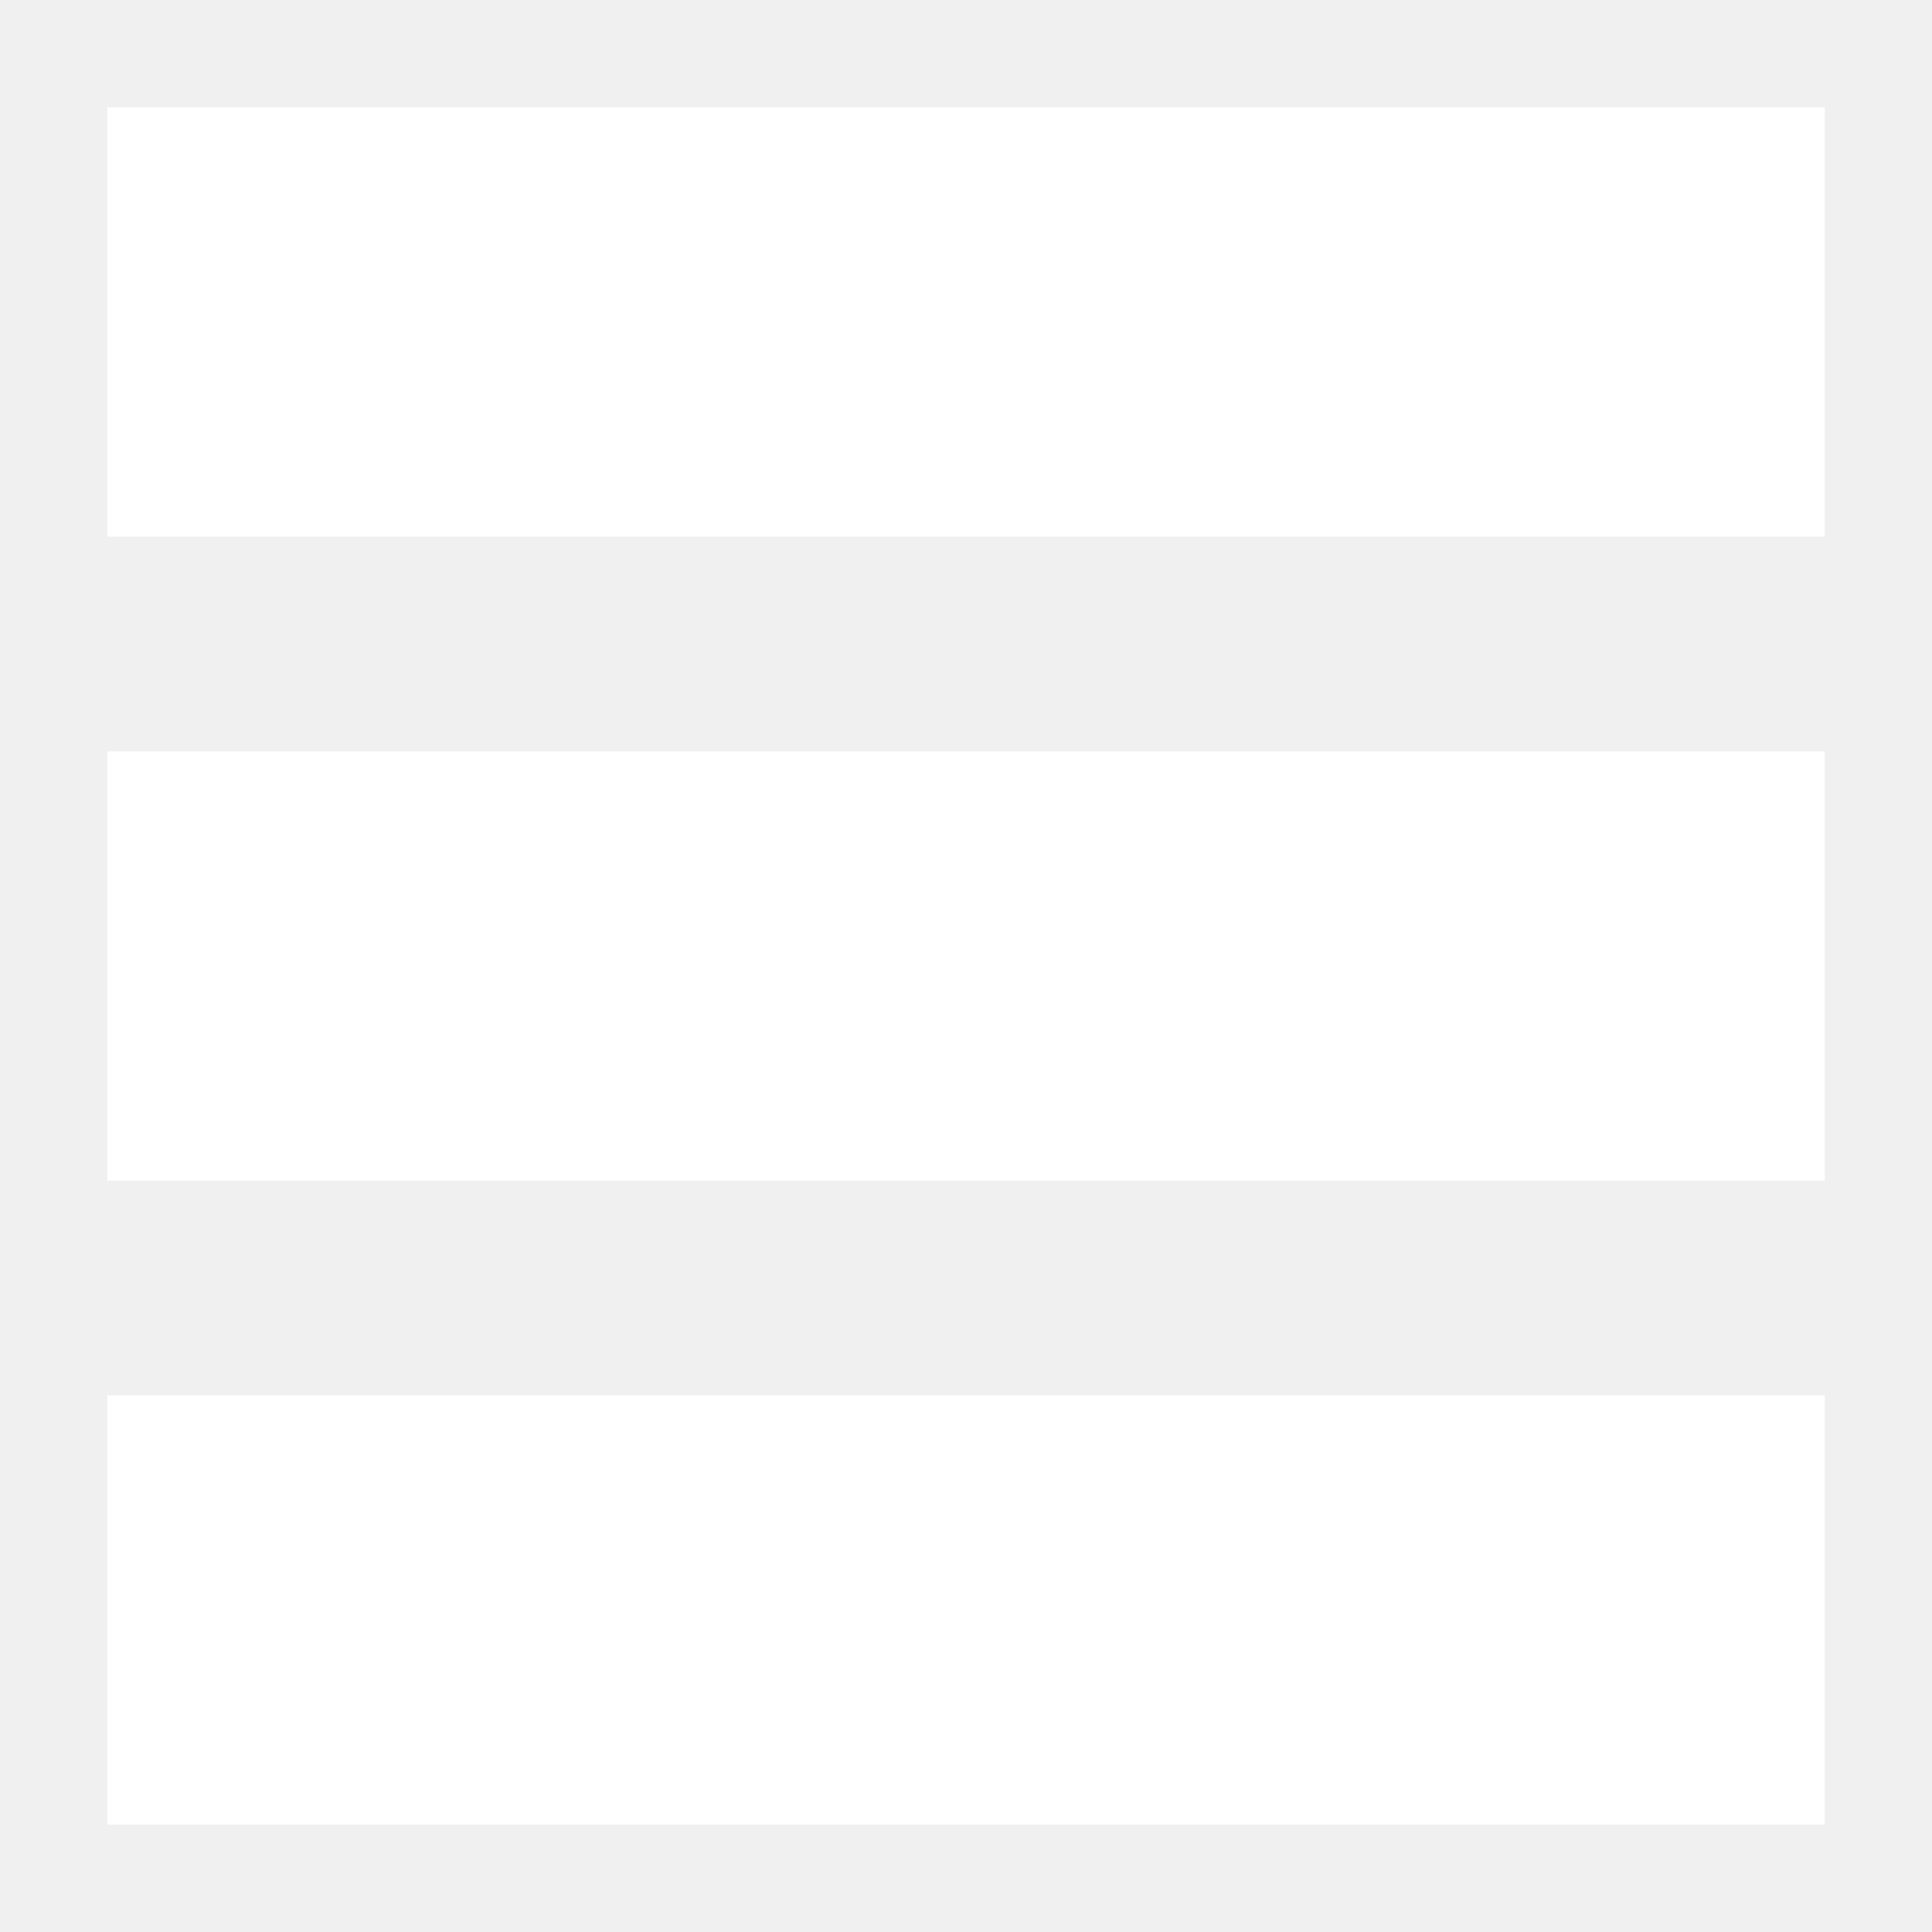
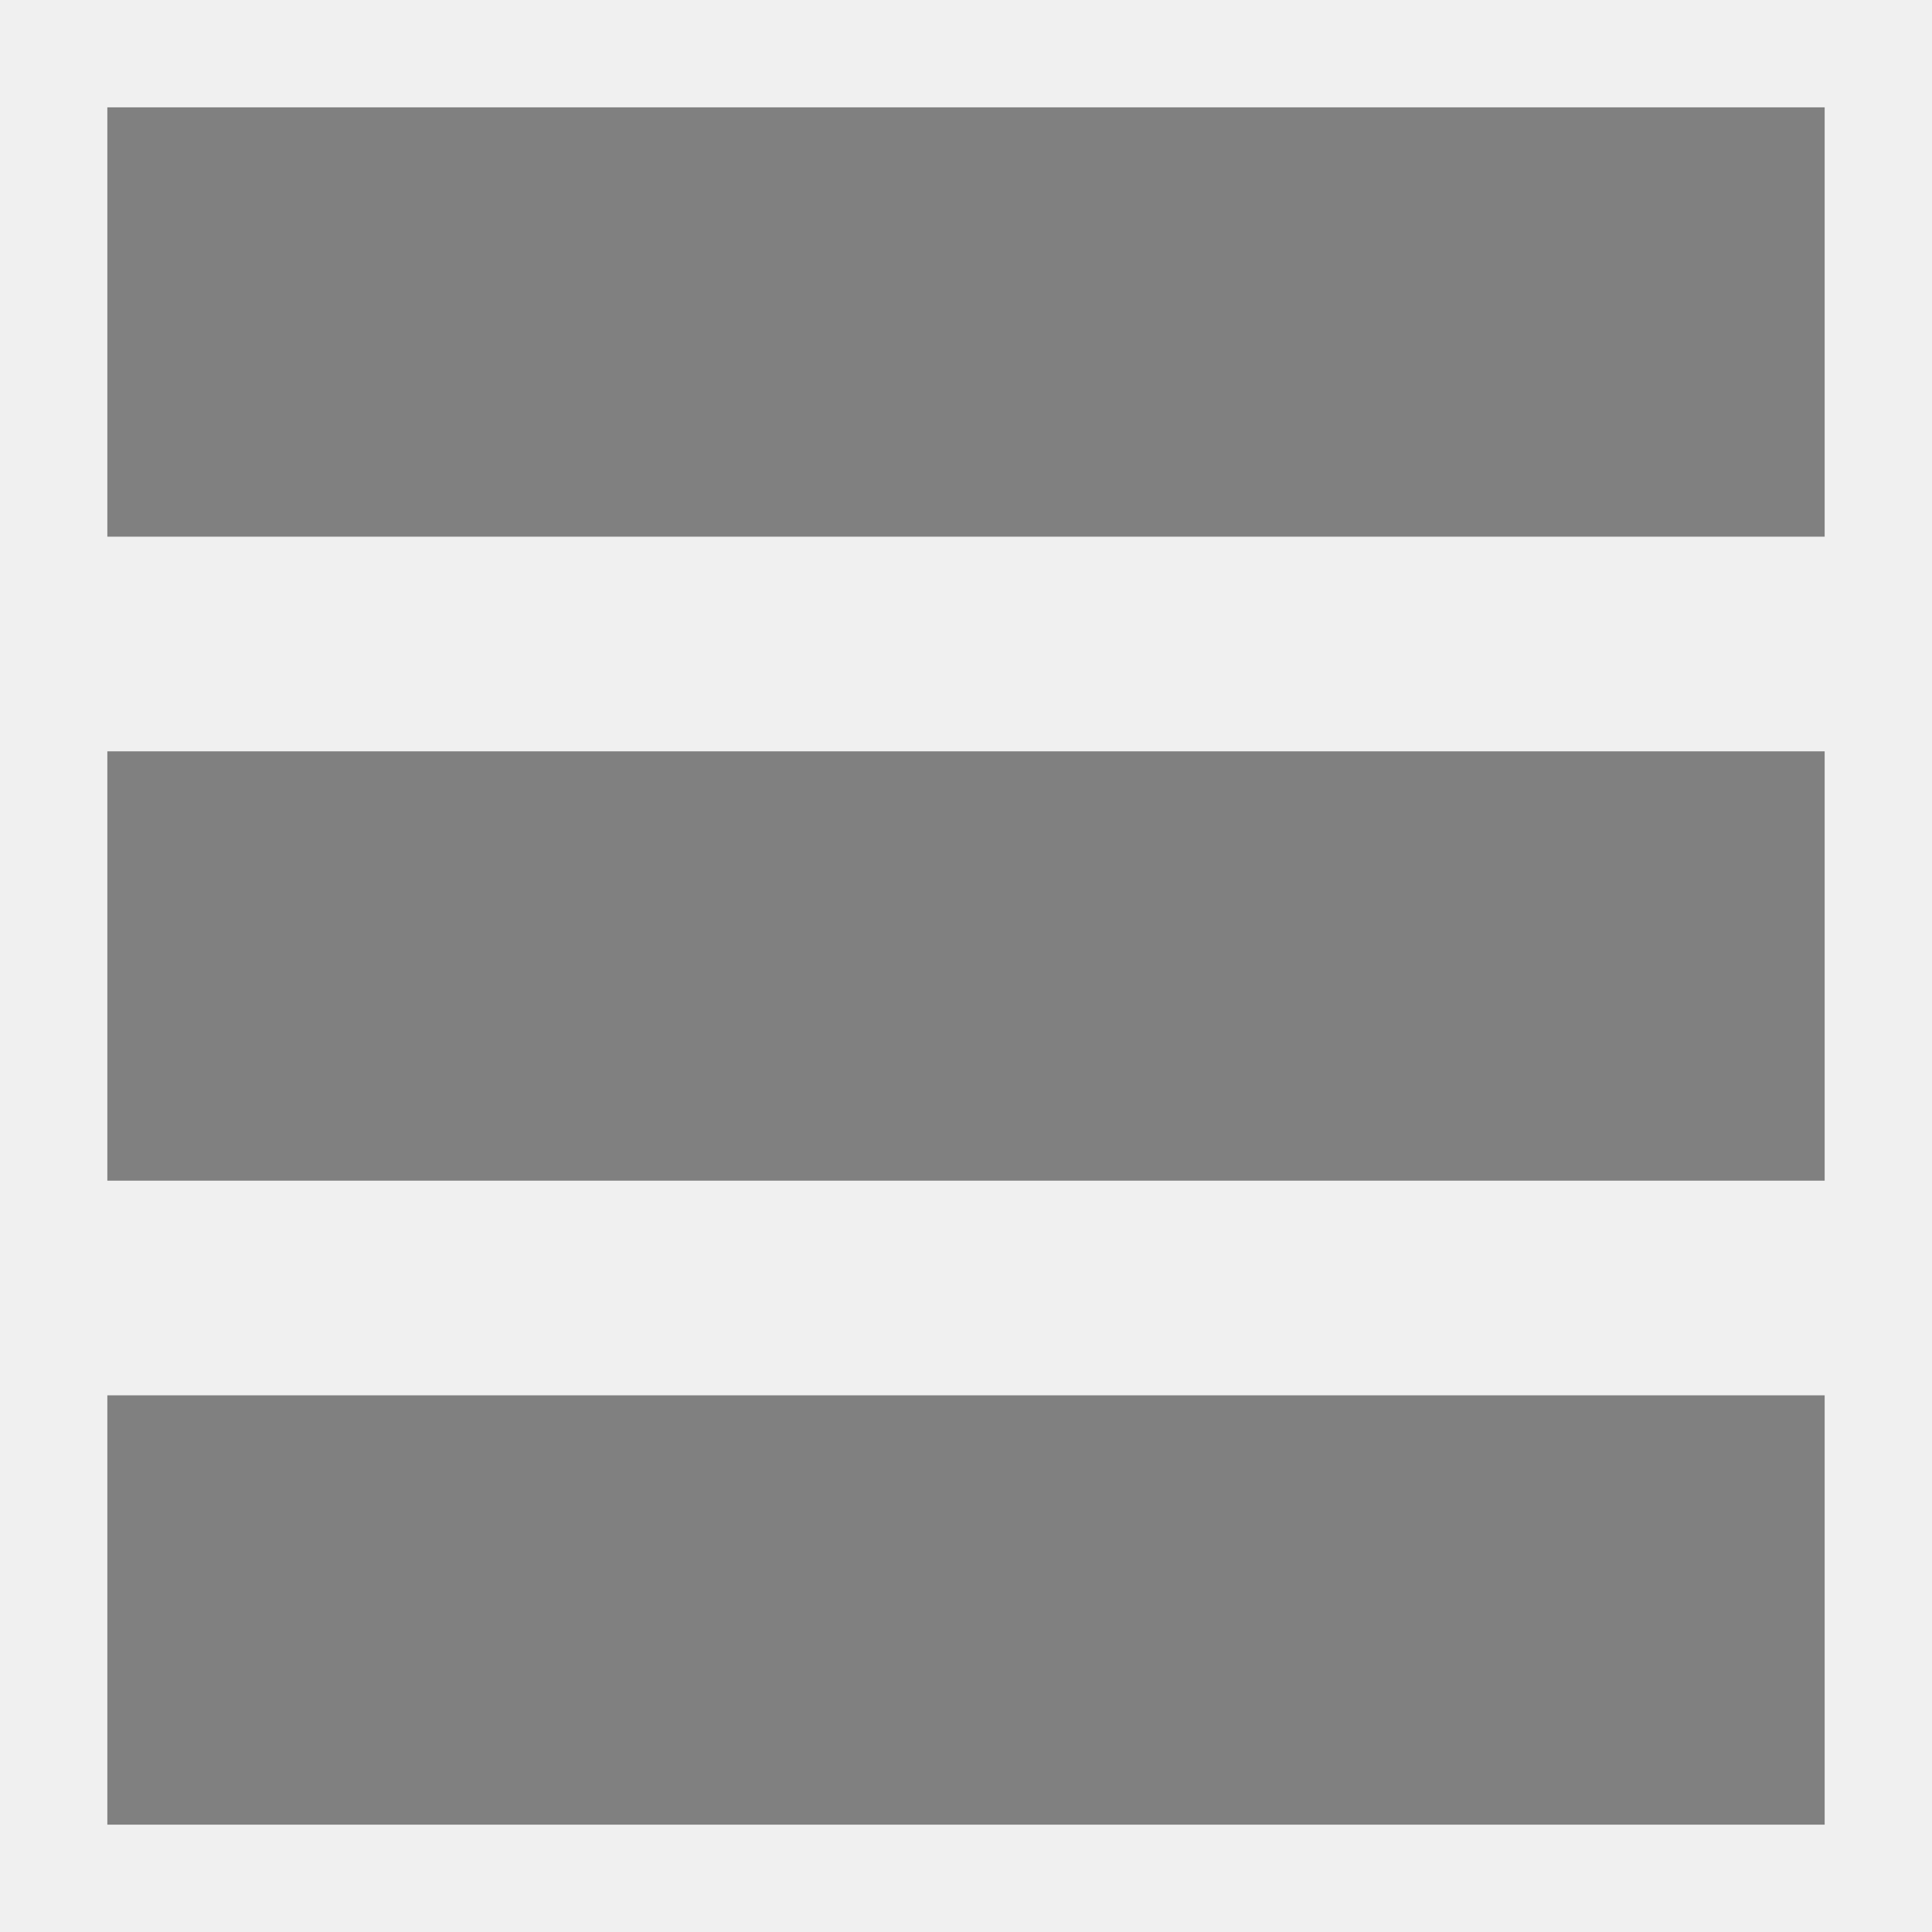
<svg xmlns="http://www.w3.org/2000/svg" enable-background="new 0 0 18 18" height="18" viewBox="0 0 18 18" width="18">
-   <g fill="#fff">
+   <g fill="#808080">
    <path d="m1 1h16v4h-16z" />
    <path d="m1 7h16v4h-16z" />
    <path d="m1 13h16v4h-16z" />
  </g>
</svg>
